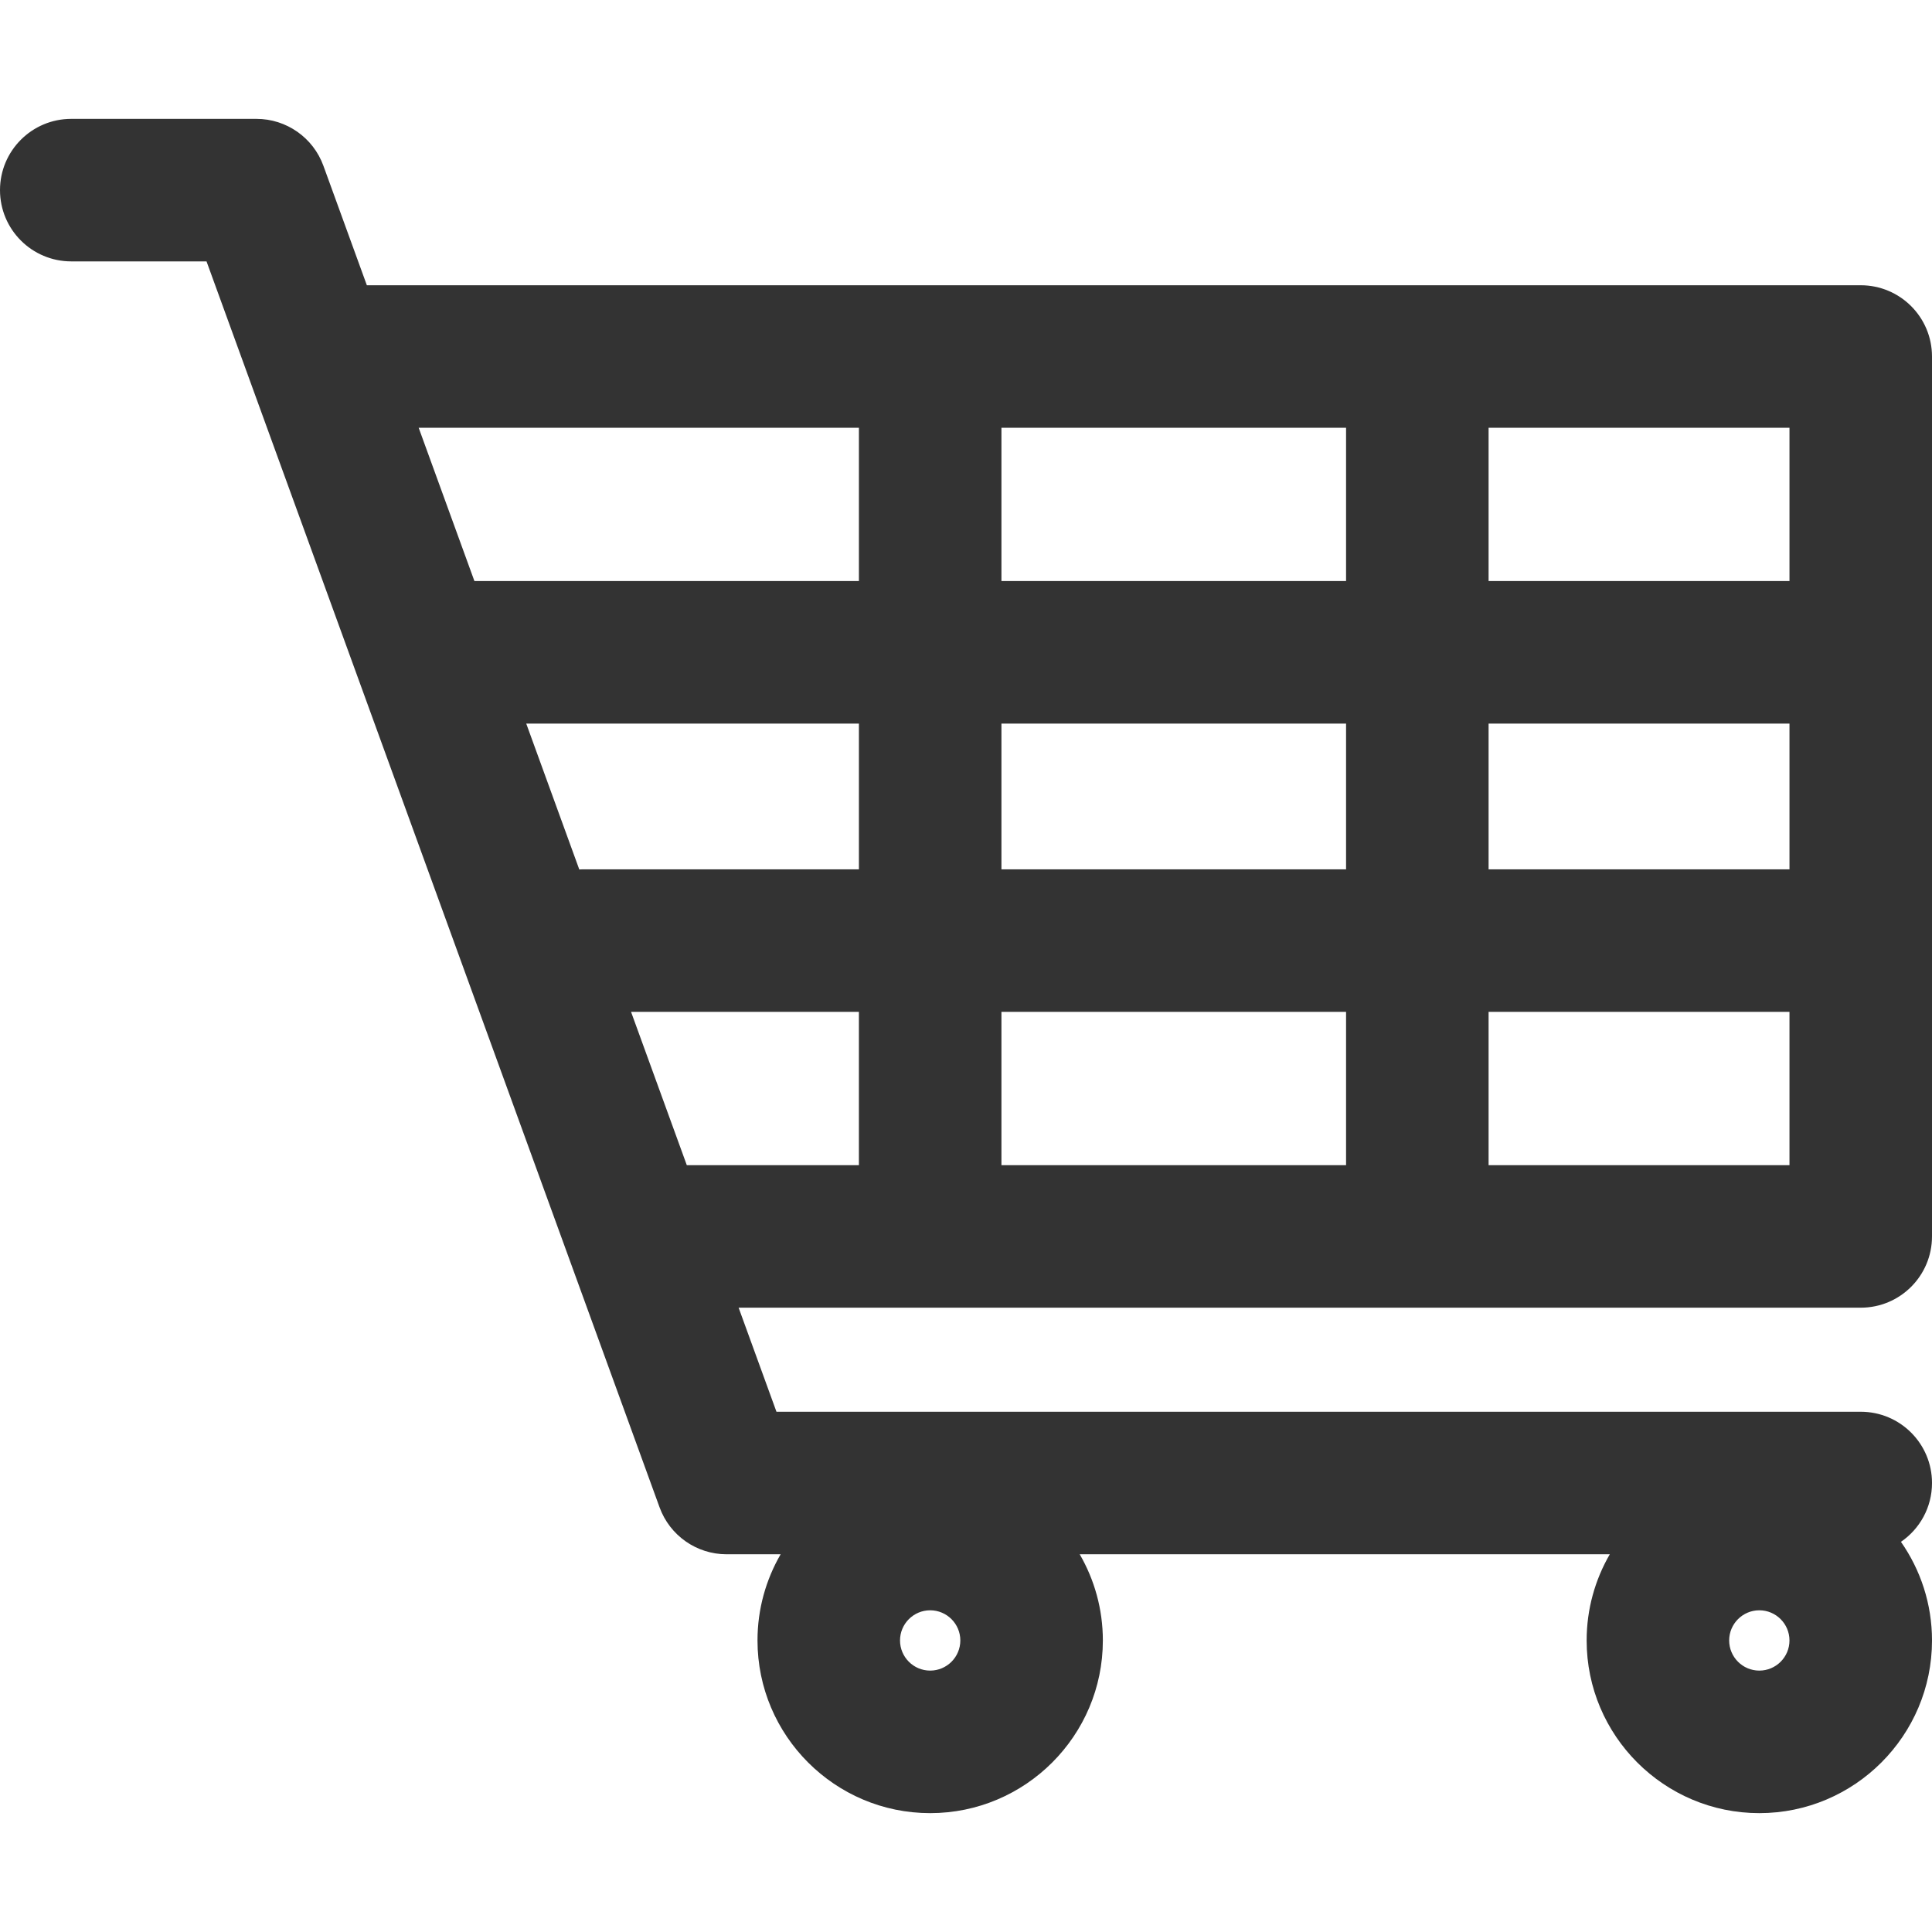
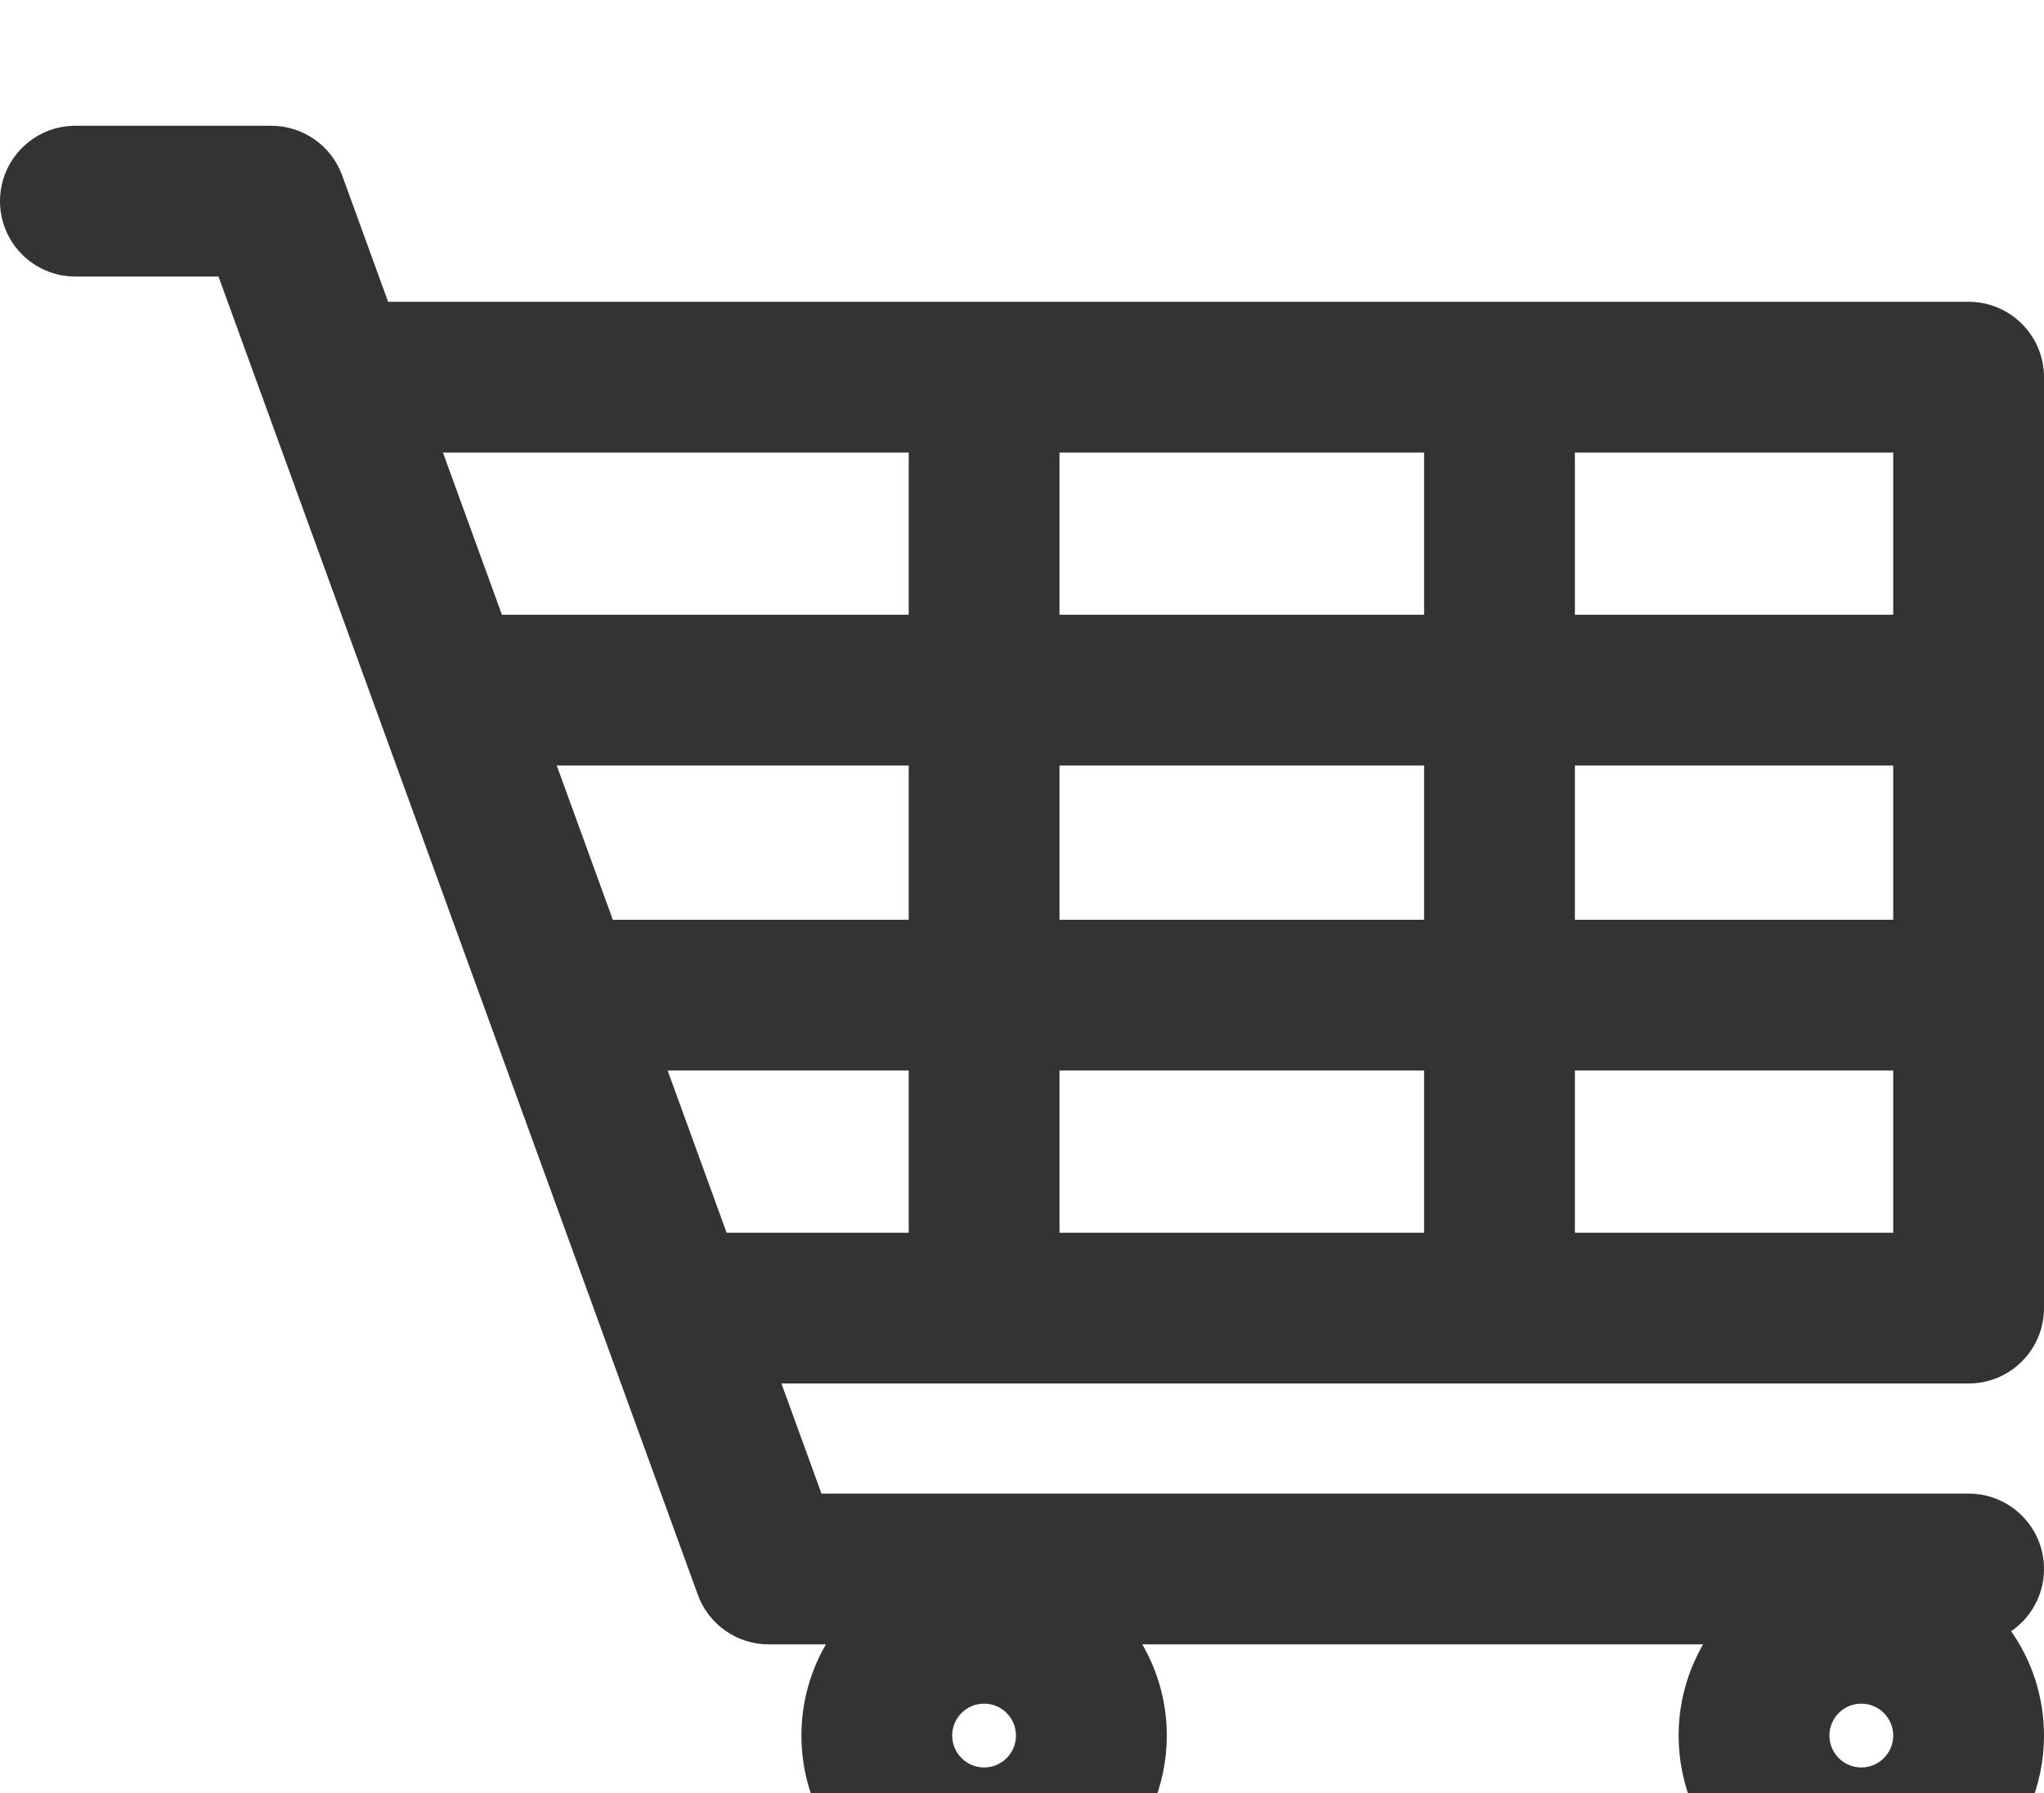
- <svg xmlns="http://www.w3.org/2000/svg" xml:space="preserve" style="enable-background:new 0 0 244 244;" viewBox="0 0 244 244" y="0px" x="0px" id="Capa_1" version="1.1">
+ <svg xmlns="http://www.w3.org/2000/svg" xml:space="preserve" style="enable-background:new 0 0 244 244;" y="0px" x="0px" id="Capa_1" version="1.1">
  <defs id="defs39" />
  <g style="fill:#333333;fill-opacity:1" id="g4">
    <path style="fill:#333333;fill-opacity:1" id="path2" d="M244,156.153V45.026c0-4.971-4.029-9-9-9H46.331l-5.487-15.089c-1.293-3.557-4.674-5.925-8.458-5.925H9   c-4.971,0-9,4.029-9,9s4.029,9,9,9h17.083L83.301,190.37c1.293,3.558,4.674,5.925,8.458,5.925h6.831   c-1.855,3.206-2.923,6.922-2.923,10.885c0,12.024,9.783,21.808,21.808,21.808c12.025,0,21.809-9.783,21.809-21.808   c0-3.963-1.068-7.679-2.923-10.885h66.946c-1.855,3.206-2.923,6.922-2.923,10.885c0,12.024,9.783,21.808,21.808,21.808   c12.025,0,21.809-9.783,21.809-21.808c0-4.628-1.454-8.922-3.922-12.456c2.368-1.621,3.922-4.342,3.922-7.429c0-4.971-4.029-9-9-9   H98.063l-4.779-13.142H235C239.971,165.153,244,161.124,244,156.153z M117.475,210.987c-2.1,0-3.808-1.708-3.808-3.808   s1.708-3.809,3.808-3.809s3.809,1.709,3.809,3.809S119.574,210.987,117.475,210.987z M222.191,210.987   c-2.1,0-3.808-1.708-3.808-3.808s1.708-3.809,3.808-3.809S226,205.08,226,207.18S224.291,210.987,222.191,210.987z    M126.475,109.794V91.385H170v18.409H126.475z M170,127.794v19.359h-43.525v-19.359H170z M73.161,109.811l-6.7-18.426h42.014   v18.409H73.5C73.385,109.794,73.274,109.807,73.161,109.811z M126.475,73.385V54.026H170v19.358H126.475z M188,91.385h38v18.409   h-38V91.385z M226,73.385h-38V54.026h38V73.385z M108.475,54.026v19.358H59.916l-7.039-19.358H108.475z M79.699,127.794h28.775   v19.359H86.739L79.699,127.794z M188,147.153v-19.359h38v19.359H188z" />
  </g>
  <g id="g6">
</g>
  <g id="g8">
</g>
  <g id="g10">
</g>
  <g id="g12">
</g>
  <g id="g14">
</g>
  <g id="g16">
</g>
  <g id="g18">
</g>
  <g id="g20">
</g>
  <g id="g22">
</g>
  <g id="g24">
</g>
  <g id="g26">
</g>
  <g id="g28">
</g>
  <g id="g30">
</g>
  <g id="g32">
</g>
  <g id="g34">
</g>
</svg>
